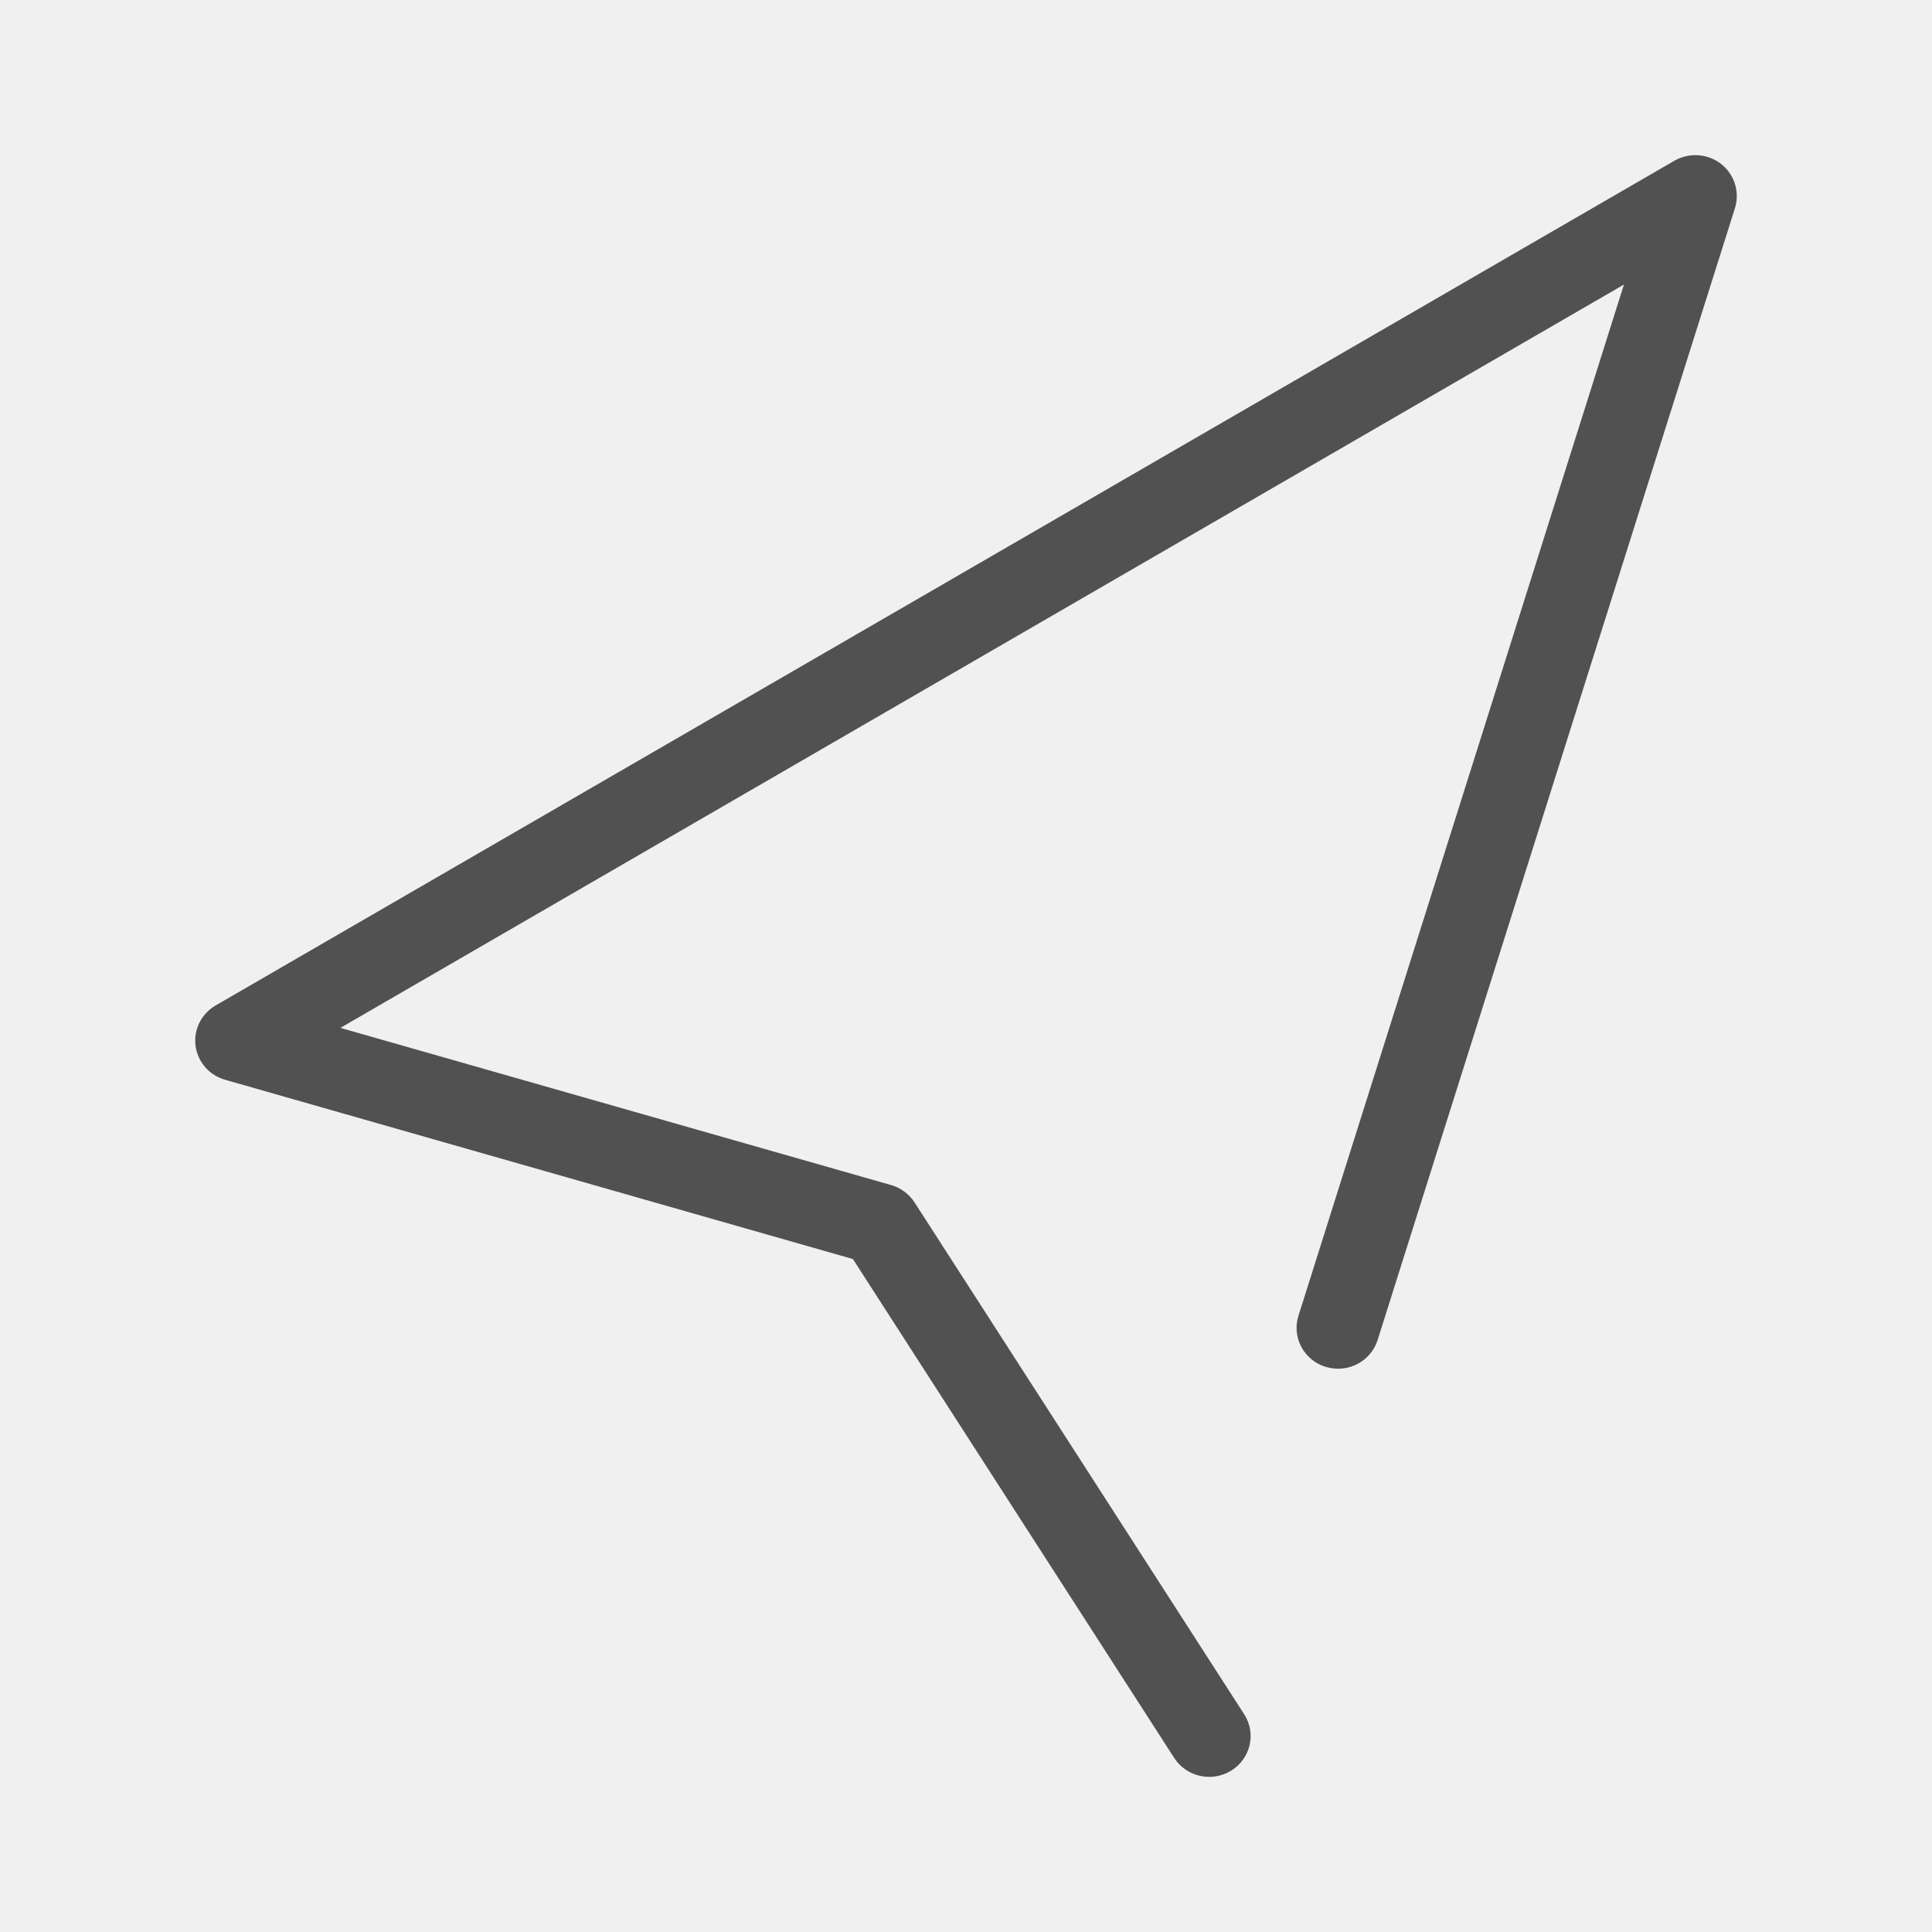
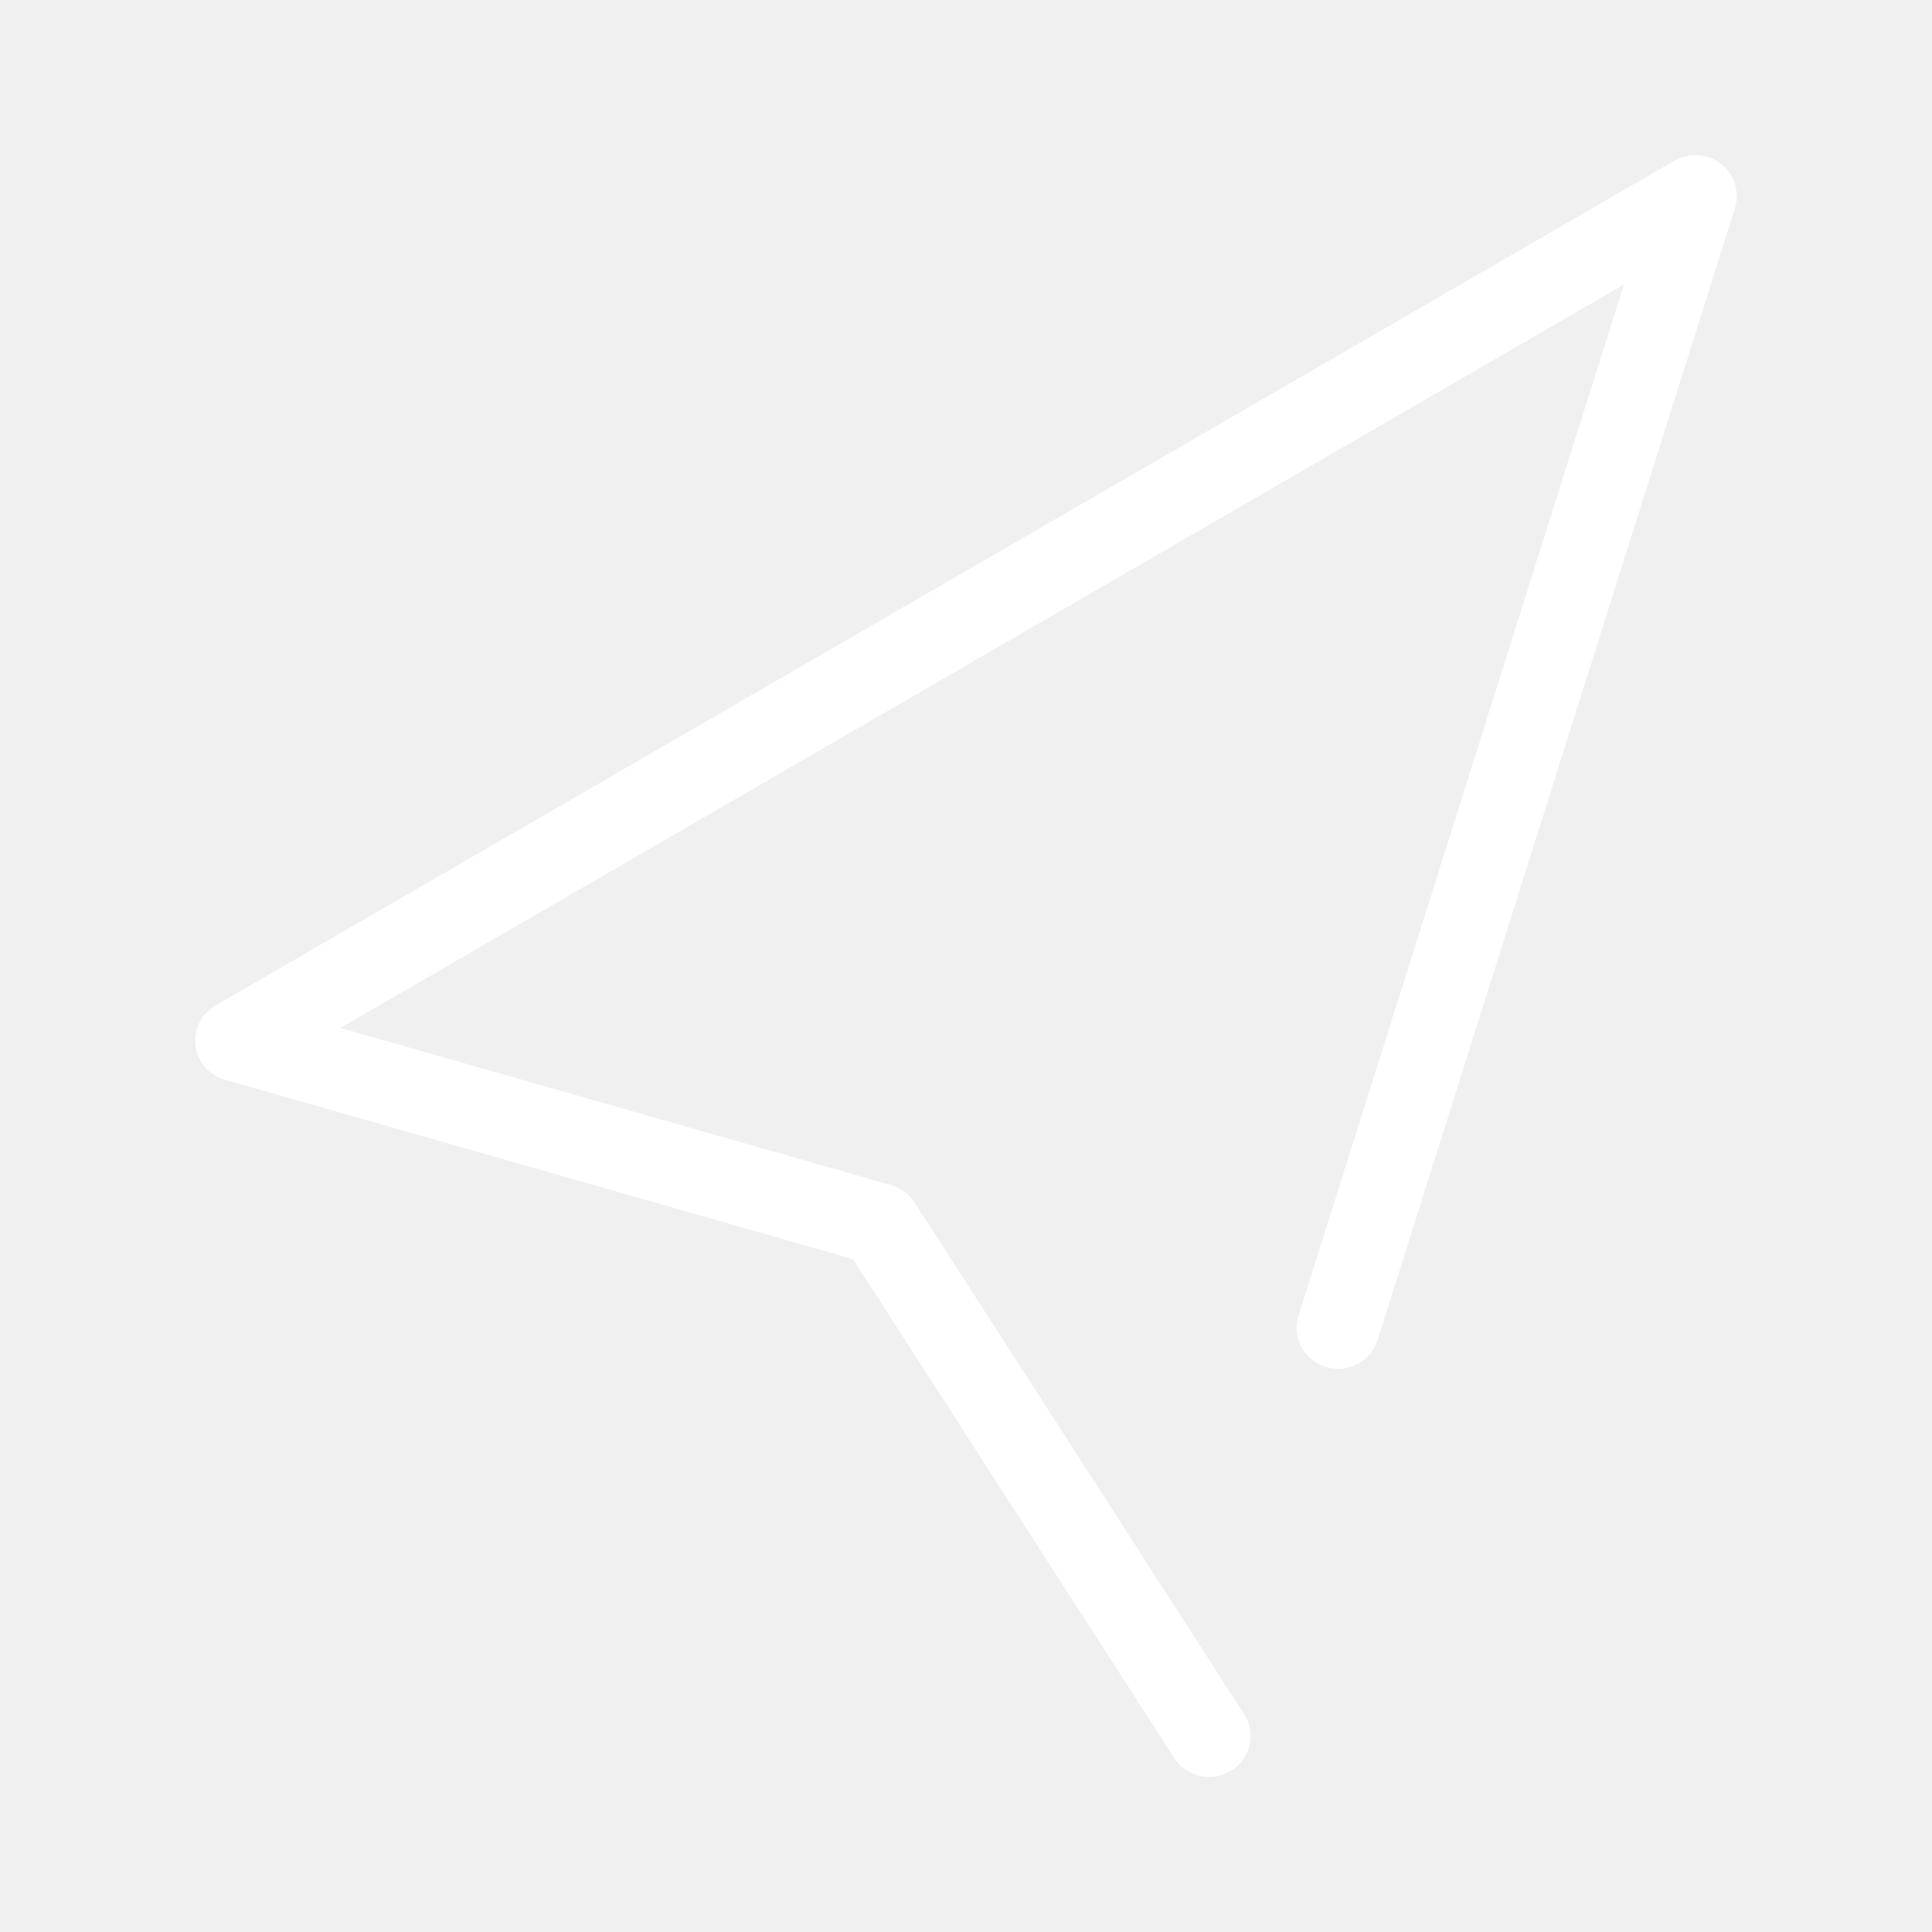
- <svg xmlns="http://www.w3.org/2000/svg" t="1621518596633" class="icon" viewBox="0 0 1024 1024" version="1.1" p-id="1225" width="200" height="200">
+ <svg xmlns="http://www.w3.org/2000/svg" t="1622017815807" class="icon" viewBox="0 0 1024 1024" version="1.1" p-id="4468" width="200" height="200">
  <defs>
    <style type="text/css" />
  </defs>
-   <path d="M640.877 941.777c-7.211 0-14.343-3.565-18.547-10.073L452.061 667.324 119.311 572.3c-8.442-2.382-14.566-9.482-15.67-18.067-1.088-8.554 3.07-16.885 10.633-21.313L887.43 85.207c7.803-4.477 17.668-3.854 24.799 1.679 7.052 5.565 9.994 14.838 7.339 23.392L730.16 710.254c-3.613 11.401-15.861 17.764-27.533 14.215-11.544-3.533-18.004-15.622-14.438-27.021l172.539-546.638L180.421 544.799l291.866 83.303c5.117 1.455 9.53 4.733 12.424 9.162l174.73 271.32c6.507 10.105 3.437 23.44-6.796 29.836C648.983 940.674 644.906 941.777 640.877 941.777L640.877 941.777z" p-id="1226" fill="#515151" />
+   <path d="M640.877 941.777c-7.211 0-14.343-3.565-18.547-10.073L452.061 667.324 119.311 572.3c-8.442-2.382-14.566-9.482-15.67-18.067-1.088-8.554 3.07-16.885 10.633-21.313L887.43 85.207c7.803-4.477 17.668-3.854 24.799 1.679 7.052 5.565 9.994 14.838 7.339 23.392L730.16 710.254c-3.613 11.401-15.861 17.764-27.533 14.215-11.544-3.533-18.004-15.622-14.438-27.021l172.539-546.638L180.421 544.799l291.866 83.303c5.117 1.455 9.53 4.733 12.424 9.162l174.73 271.32c6.507 10.105 3.437 23.44-6.796 29.836C648.983 940.674 644.906 941.777 640.877 941.777L640.877 941.777z" p-id="4469" fill="#ffffff" />
</svg>
